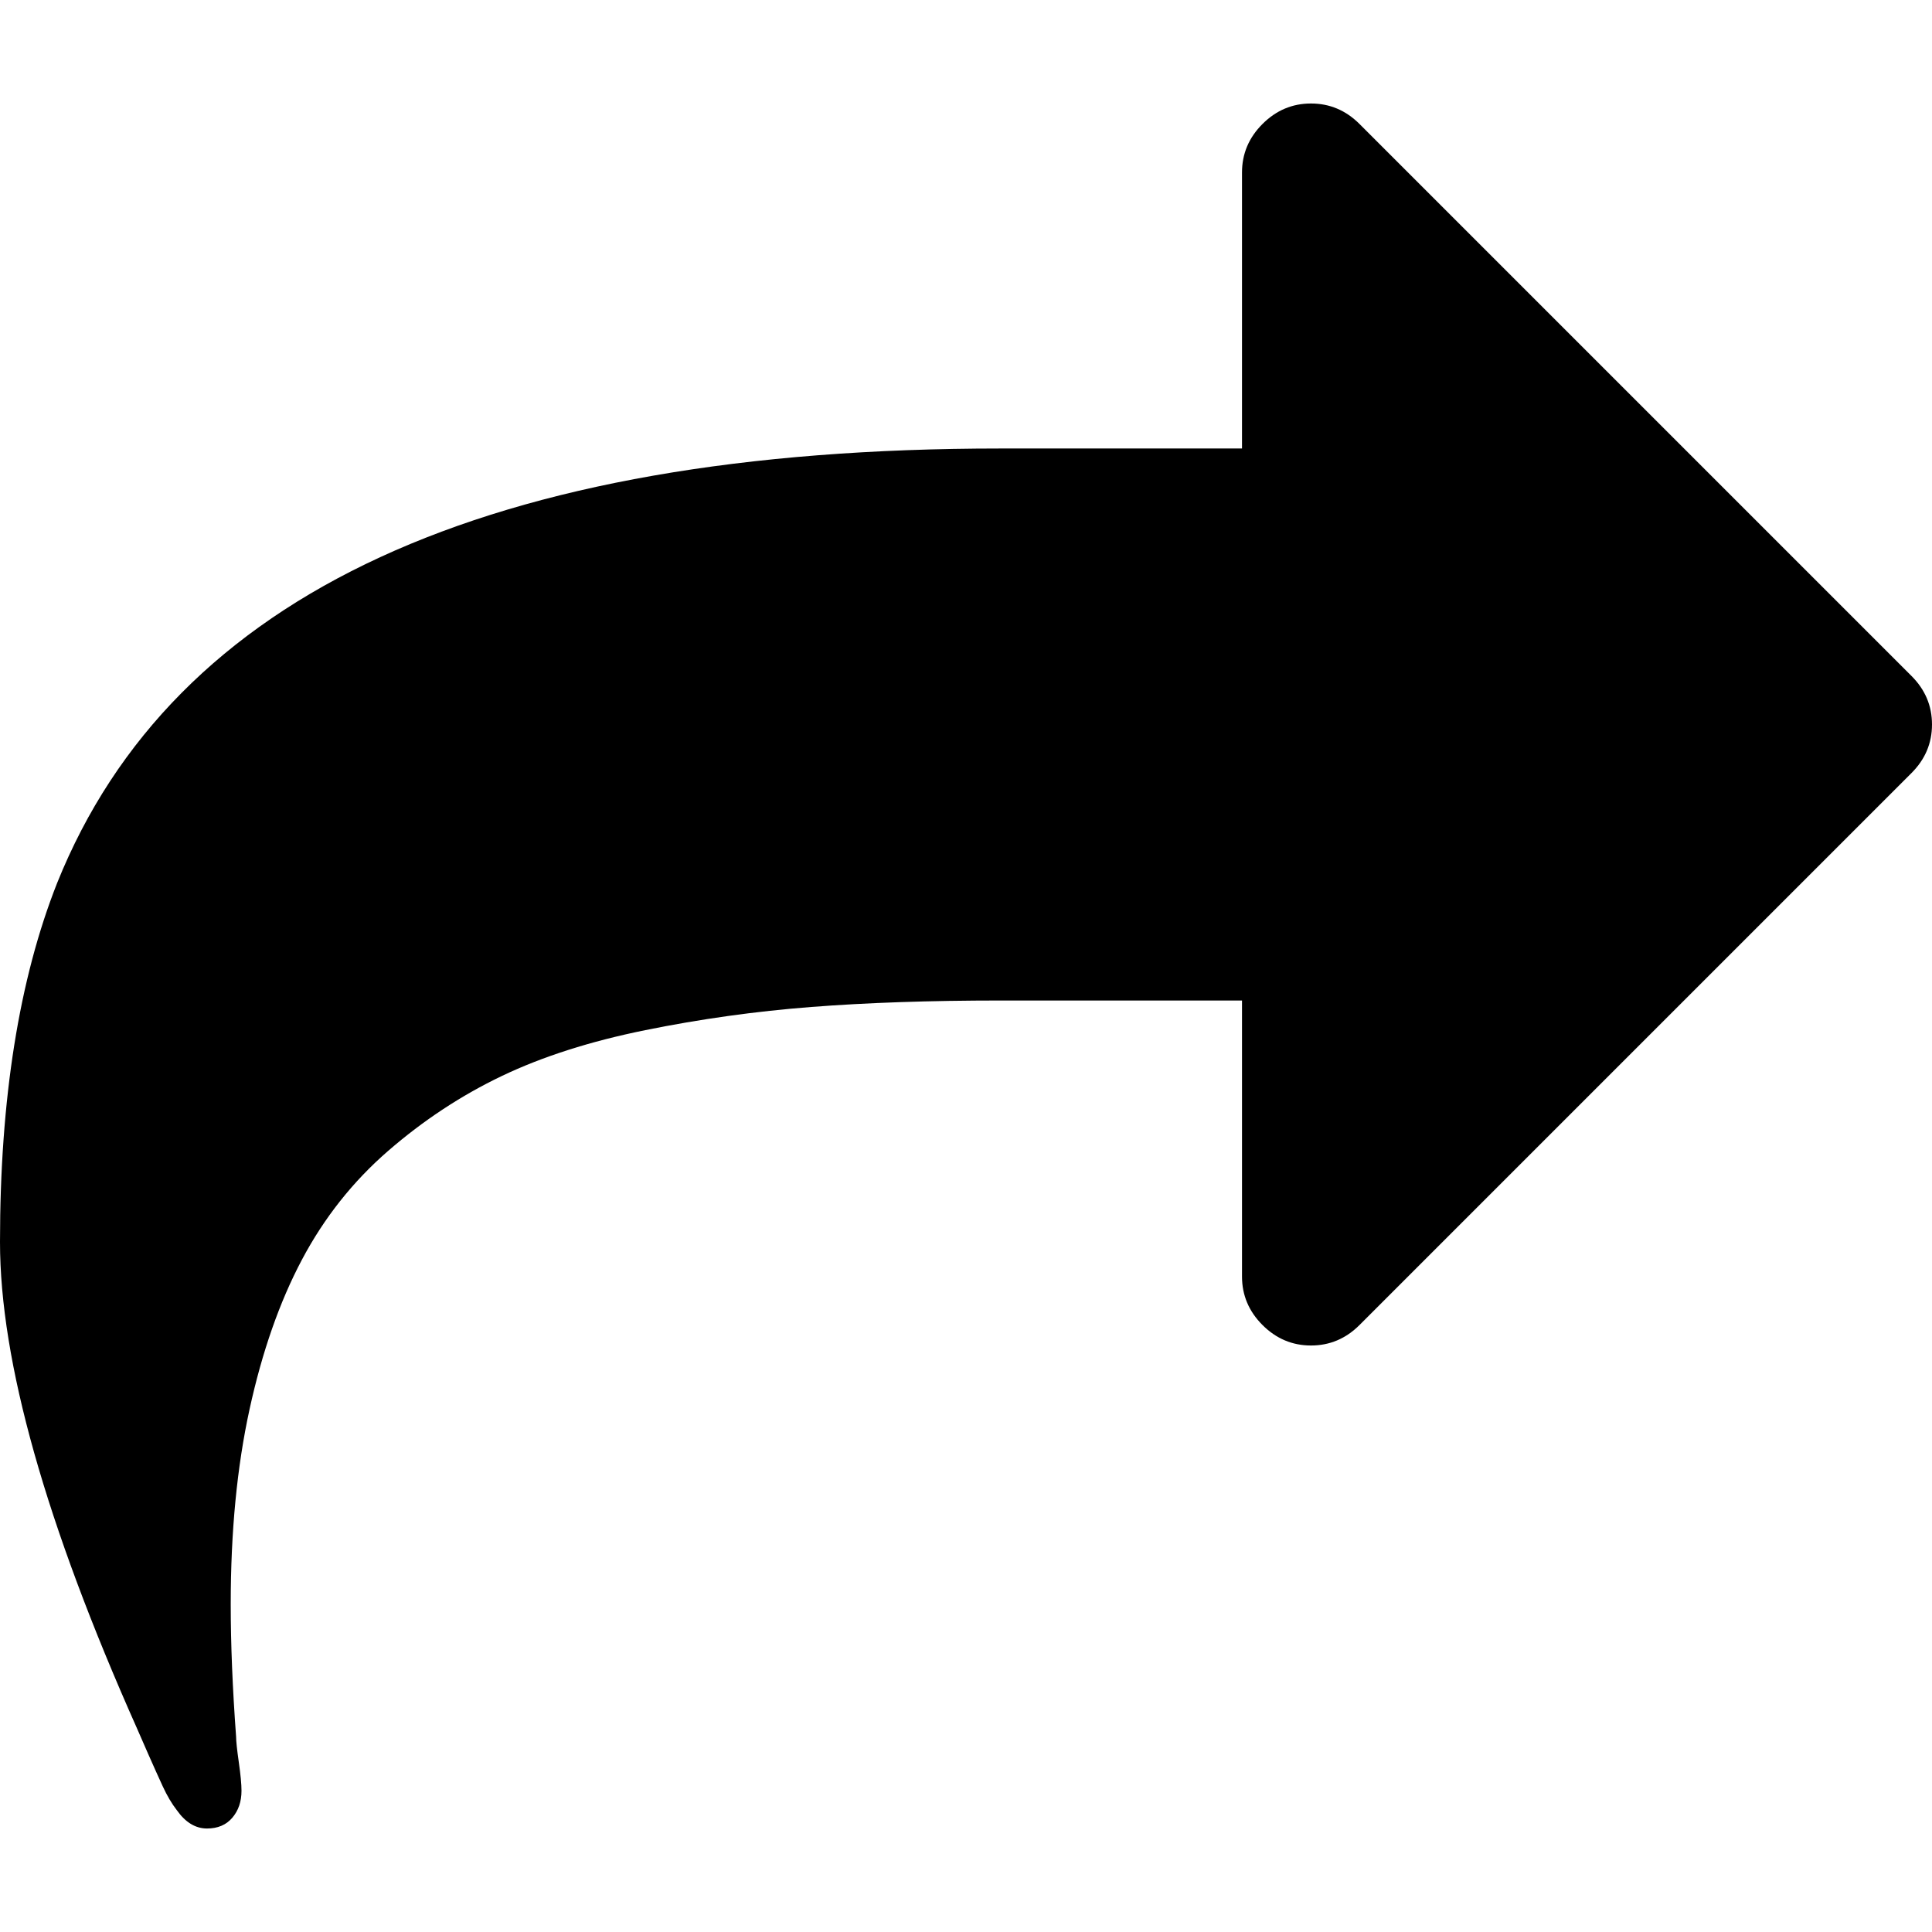
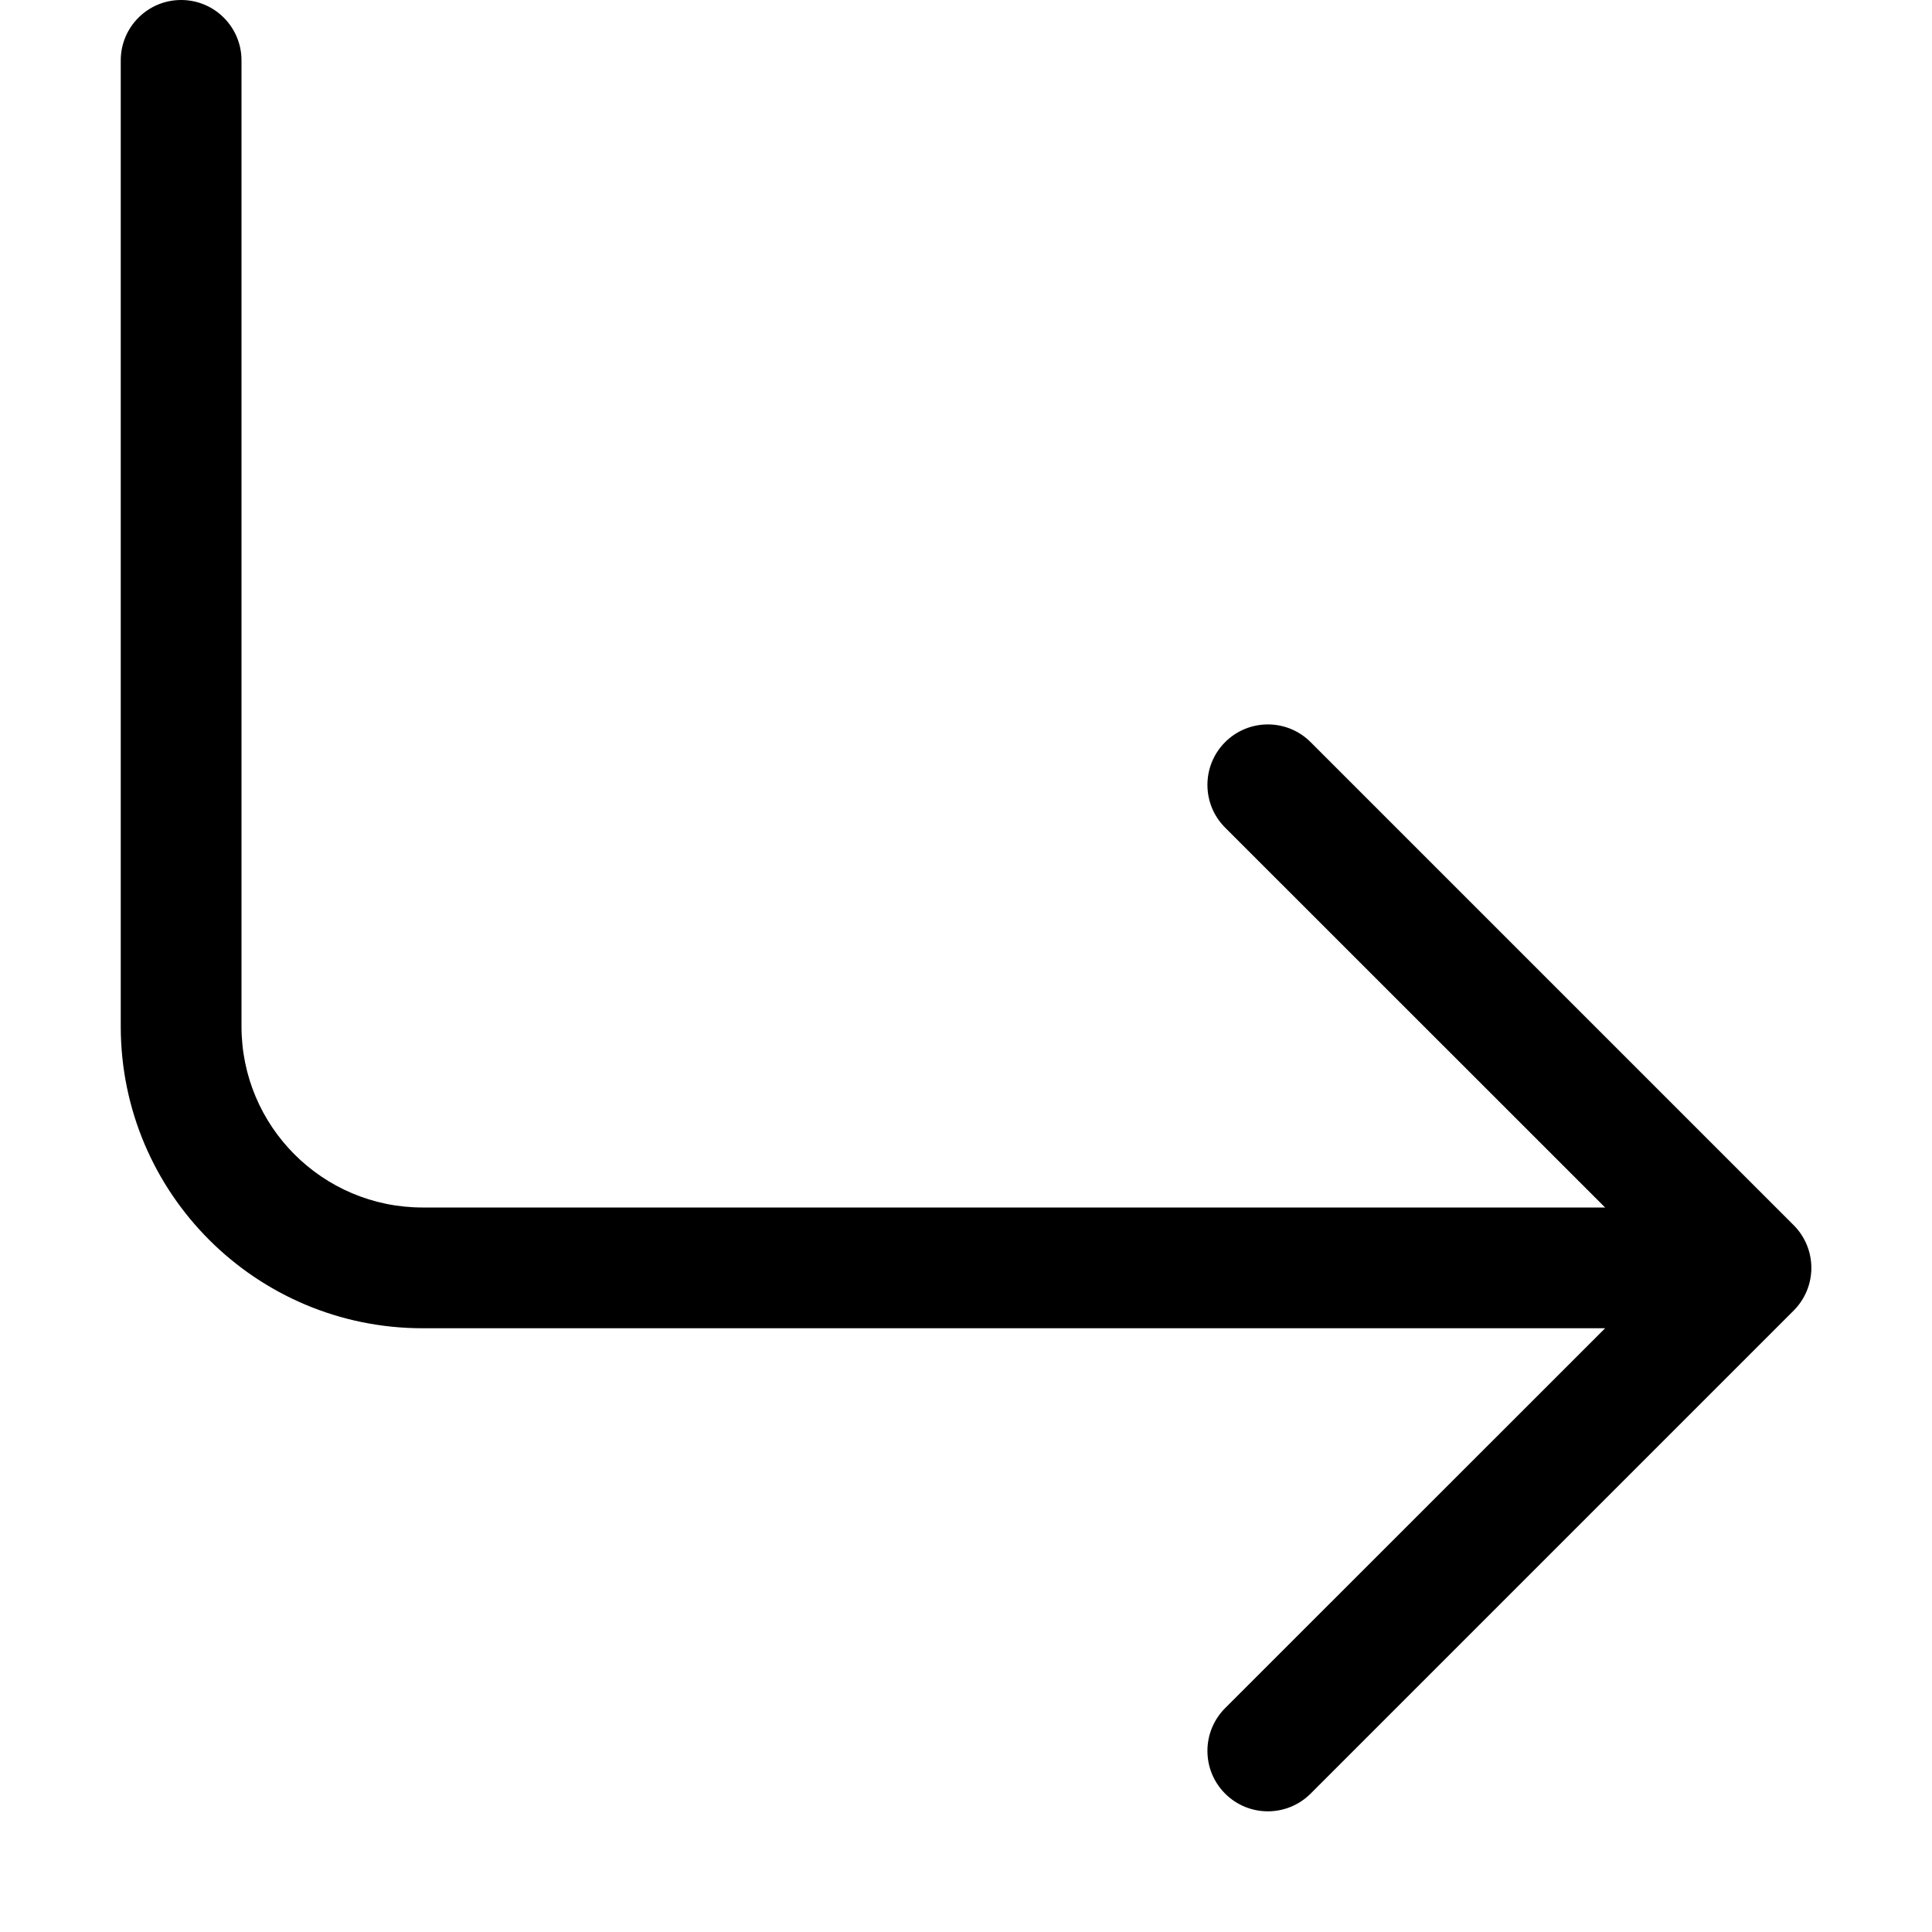
- <svg xmlns="http://www.w3.org/2000/svg" version="1.1" id="Layer_1" x="0px" y="0px" width="512px" height="512px" viewBox="0 0 512 512" enable-background="new 0 0 512 512" xml:space="preserve">
-   <path d="M512,192c0,4.952-1.81,9.238-5.429,12.857L360.286,351.143c-3.619,3.619-7.905,5.429-12.857,5.429  c-4.953,0-9.238-1.81-12.857-5.429s-5.428-7.904-5.428-12.856v-73.144h-64c-18.667,0-35.381,0.571-50.143,1.715  c-14.762,1.143-29.429,3.19-44,6.143s-27.238,7-38,12.143c-10.762,5.144-20.81,11.763-30.143,19.857  c-9.333,8.095-16.952,17.714-22.857,28.857C74.095,345,69.476,358.19,66.143,373.429c-3.333,15.238-5,32.477-5,51.714  c0,10.477,0.476,22.19,1.428,35.144c0,1.143,0.238,3.381,0.714,6.714S64,472.857,64,474.571c0,2.857-0.81,5.238-2.429,7.143  c-1.619,1.905-3.857,2.857-6.714,2.857c-3.047,0-5.714-1.619-8-4.857c-1.333-1.714-2.571-3.809-3.714-6.285  c-1.143-2.477-2.429-5.334-3.857-8.571c-1.429-3.238-2.429-5.524-3-6.857C12.095,403.714,0,360.762,0,329.143  C0,291.238,5.047,259.523,15.143,234c30.857-76.762,114.19-115.143,250-115.143h64V45.714c0-4.952,1.809-9.238,5.428-12.856  c3.619-3.619,7.905-5.429,12.857-5.429c4.952,0,9.238,1.81,12.857,5.429l146.286,146.285C510.19,182.762,512,187.048,512,192z" />
+ <svg xmlns="http://www.w3.org/2000/svg" version="1.1" baseProfile="full" width="16px" height="16px" viewBox="0 0 16 16" preserveAspectRatio="xMidYMid meet" id="svg_document" style="zoom: 32;">
+   <path d="M14.854,10.146 A.5,.5 0 0 1 14.854,10.854 L10.854,14.854 A.5,.5 0 1 1 10.146,14.146 L13.293,11 L3.5,11 A2.5,2.5 0 0 1 1,8.5 L1,0.5 A.5,.5 0 0 1 2,0.5 L2,8.5 A1.5,1.5 0 0 0 3.5,10 L13.293,10 L10.146,6.854 A.5,.5 0 1 1 10.854,6.146 L14.854,10.146 " id="path1" fill-rule="evenodd" />
</svg>
